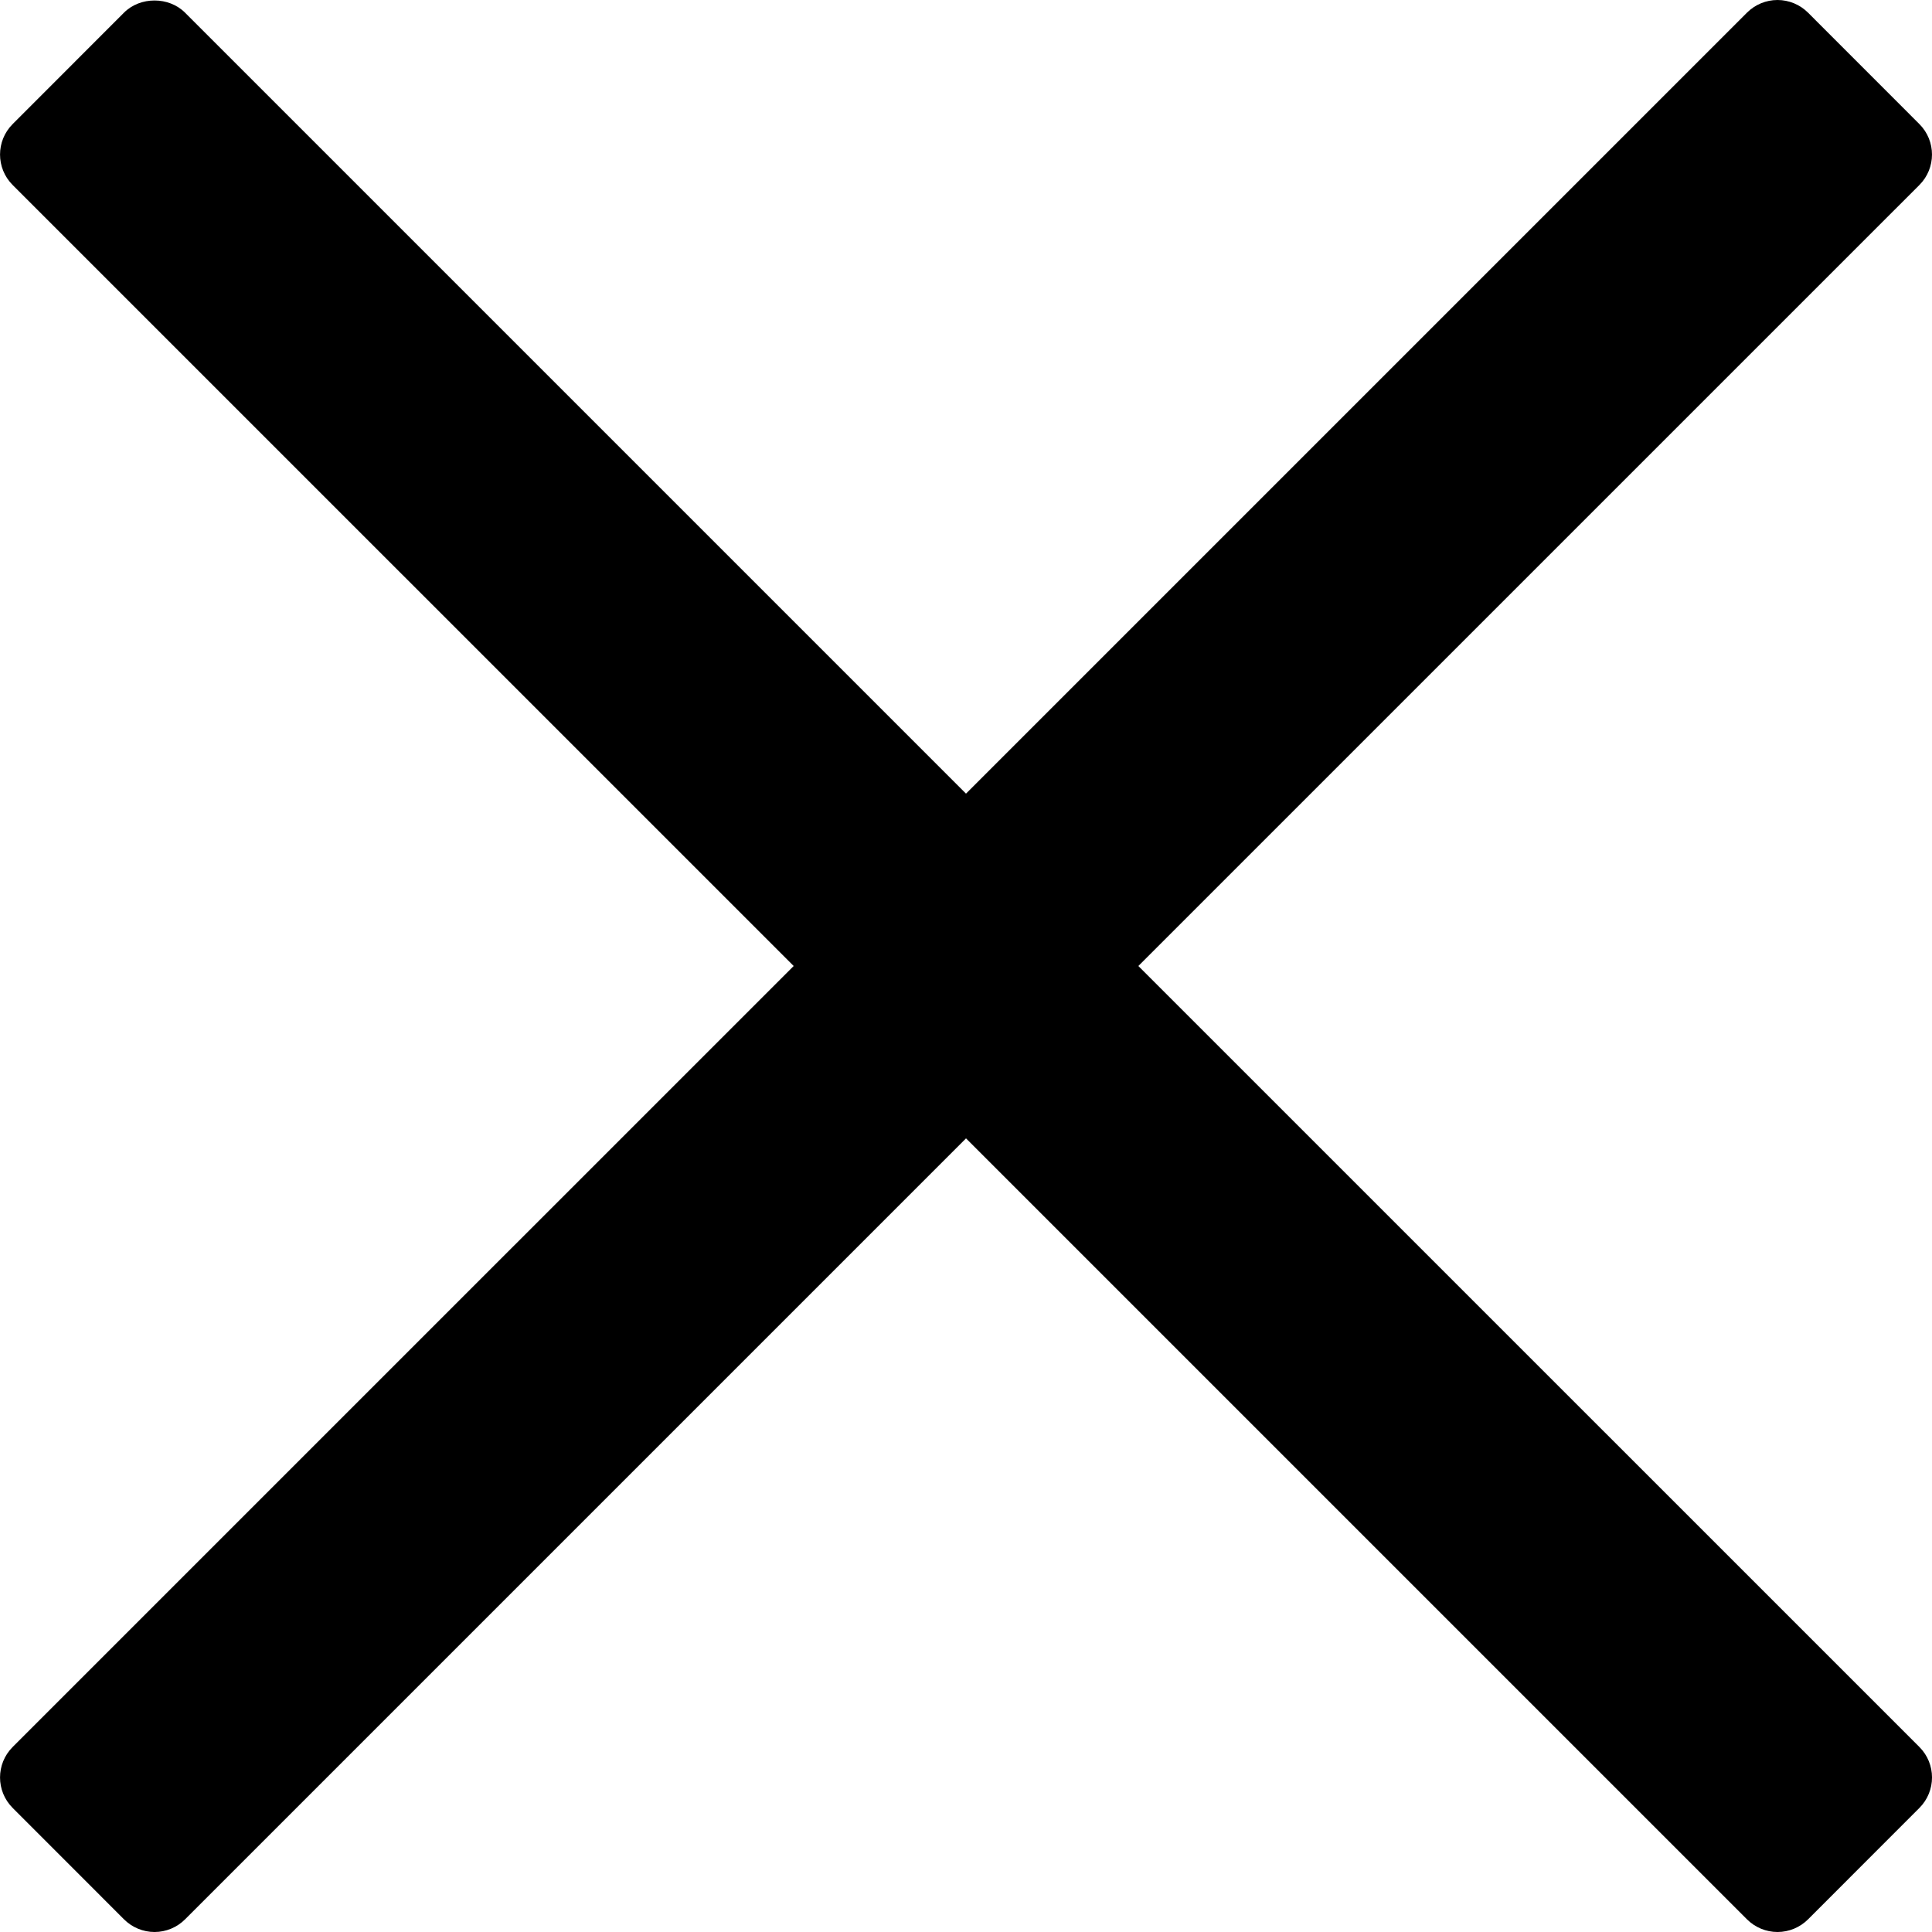
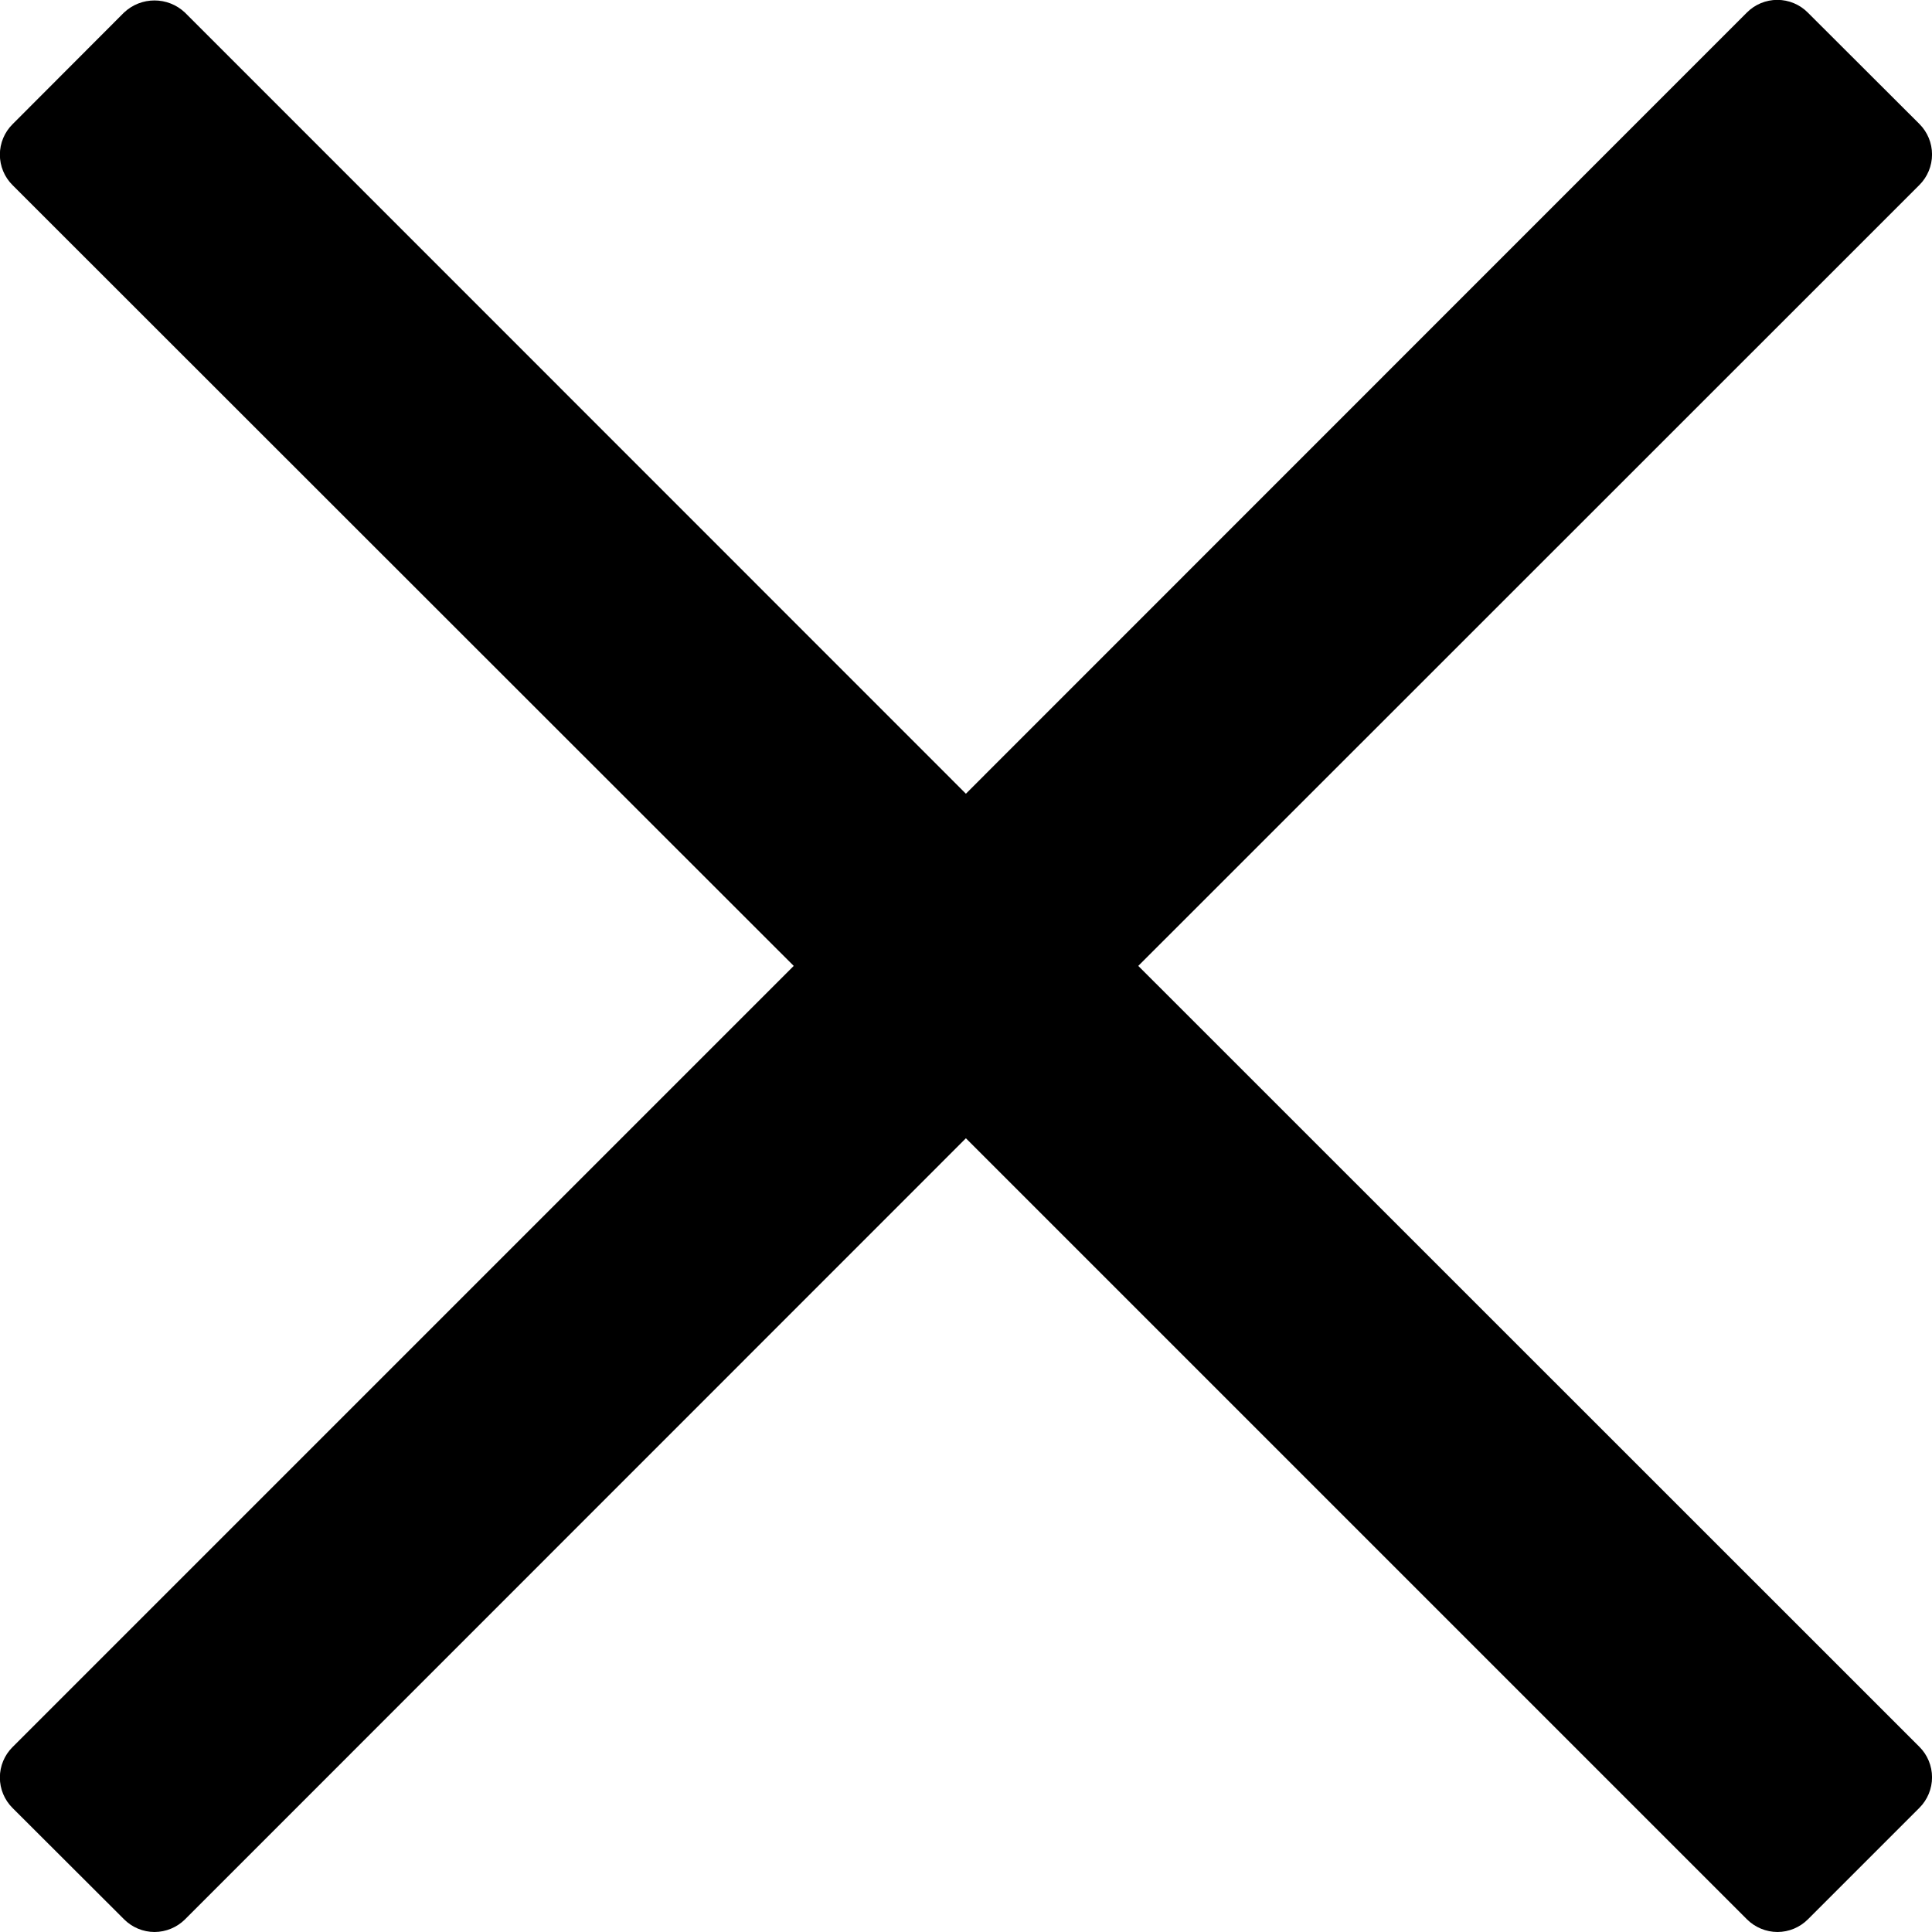
- <svg xmlns="http://www.w3.org/2000/svg" version="1.1" id="Capa_1" x="0px" y="0px" width="94.926px" height="94.926px" viewBox="0 0 94.926 94.926" style="enable-background:new 0 0 94.926 94.926;" xml:space="preserve">
-   <g>
-     <path d="M55.931,47.463L94.306,9.09c0.826-0.827,0.826-2.167,0-2.994L88.833,0.62C88.436,0.224,87.896,0,87.335,0   c-0.562,0-1.101,0.224-1.498,0.62L47.463,38.994L9.089,0.62c-0.795-0.795-2.202-0.794-2.995,0L0.622,6.096   c-0.827,0.827-0.827,2.167,0,2.994l38.374,38.373L0.622,85.836c-0.827,0.827-0.827,2.167,0,2.994l5.473,5.476   c0.397,0.396,0.936,0.62,1.498,0.62s1.1-0.224,1.497-0.62l38.374-38.374l38.374,38.374c0.397,0.396,0.937,0.62,1.498,0.62   s1.101-0.224,1.498-0.62l5.473-5.476c0.826-0.827,0.826-2.167,0-2.994L55.931,47.463z" />
-   </g>
-   <g>
- </g>
-   <g>
- </g>
-   <g>
- </g>
-   <g>
- </g>
-   <g>
- </g>
-   <g>
- </g>
-   <g>
- </g>
-   <g>
- </g>
-   <g>
- </g>
-   <g>
- </g>
-   <g>
- </g>
-   <g>
- </g>
-   <g>
- </g>
-   <g>
- </g>
-   <g>
- </g>
+ <svg xmlns="http://www.w3.org/2000/svg" id="Capa_1" data-name="Capa 1" viewBox="0 0 94.92 94.93">
+   <path d="M55.93,47.46,94.31,9.09a2.12,2.12,0,0,0,0-3L88.83.62a2.11,2.11,0,0,0-3,0L47.46,39,9.09.62a2.18,2.18,0,0,0-3,0L.62,6.1a2.11,2.11,0,0,0,0,3L39,47.46.62,85.84a2.11,2.11,0,0,0,0,3L6.1,94.31a2.12,2.12,0,0,0,1.49.62,2.14,2.14,0,0,0,1.5-.62L47.46,55.93,85.84,94.31a2.14,2.14,0,0,0,1.5.62,2.12,2.12,0,0,0,1.49-.62l5.48-5.48a2.12,2.12,0,0,0,0-3Z" transform="translate(0 0)" />
</svg>
